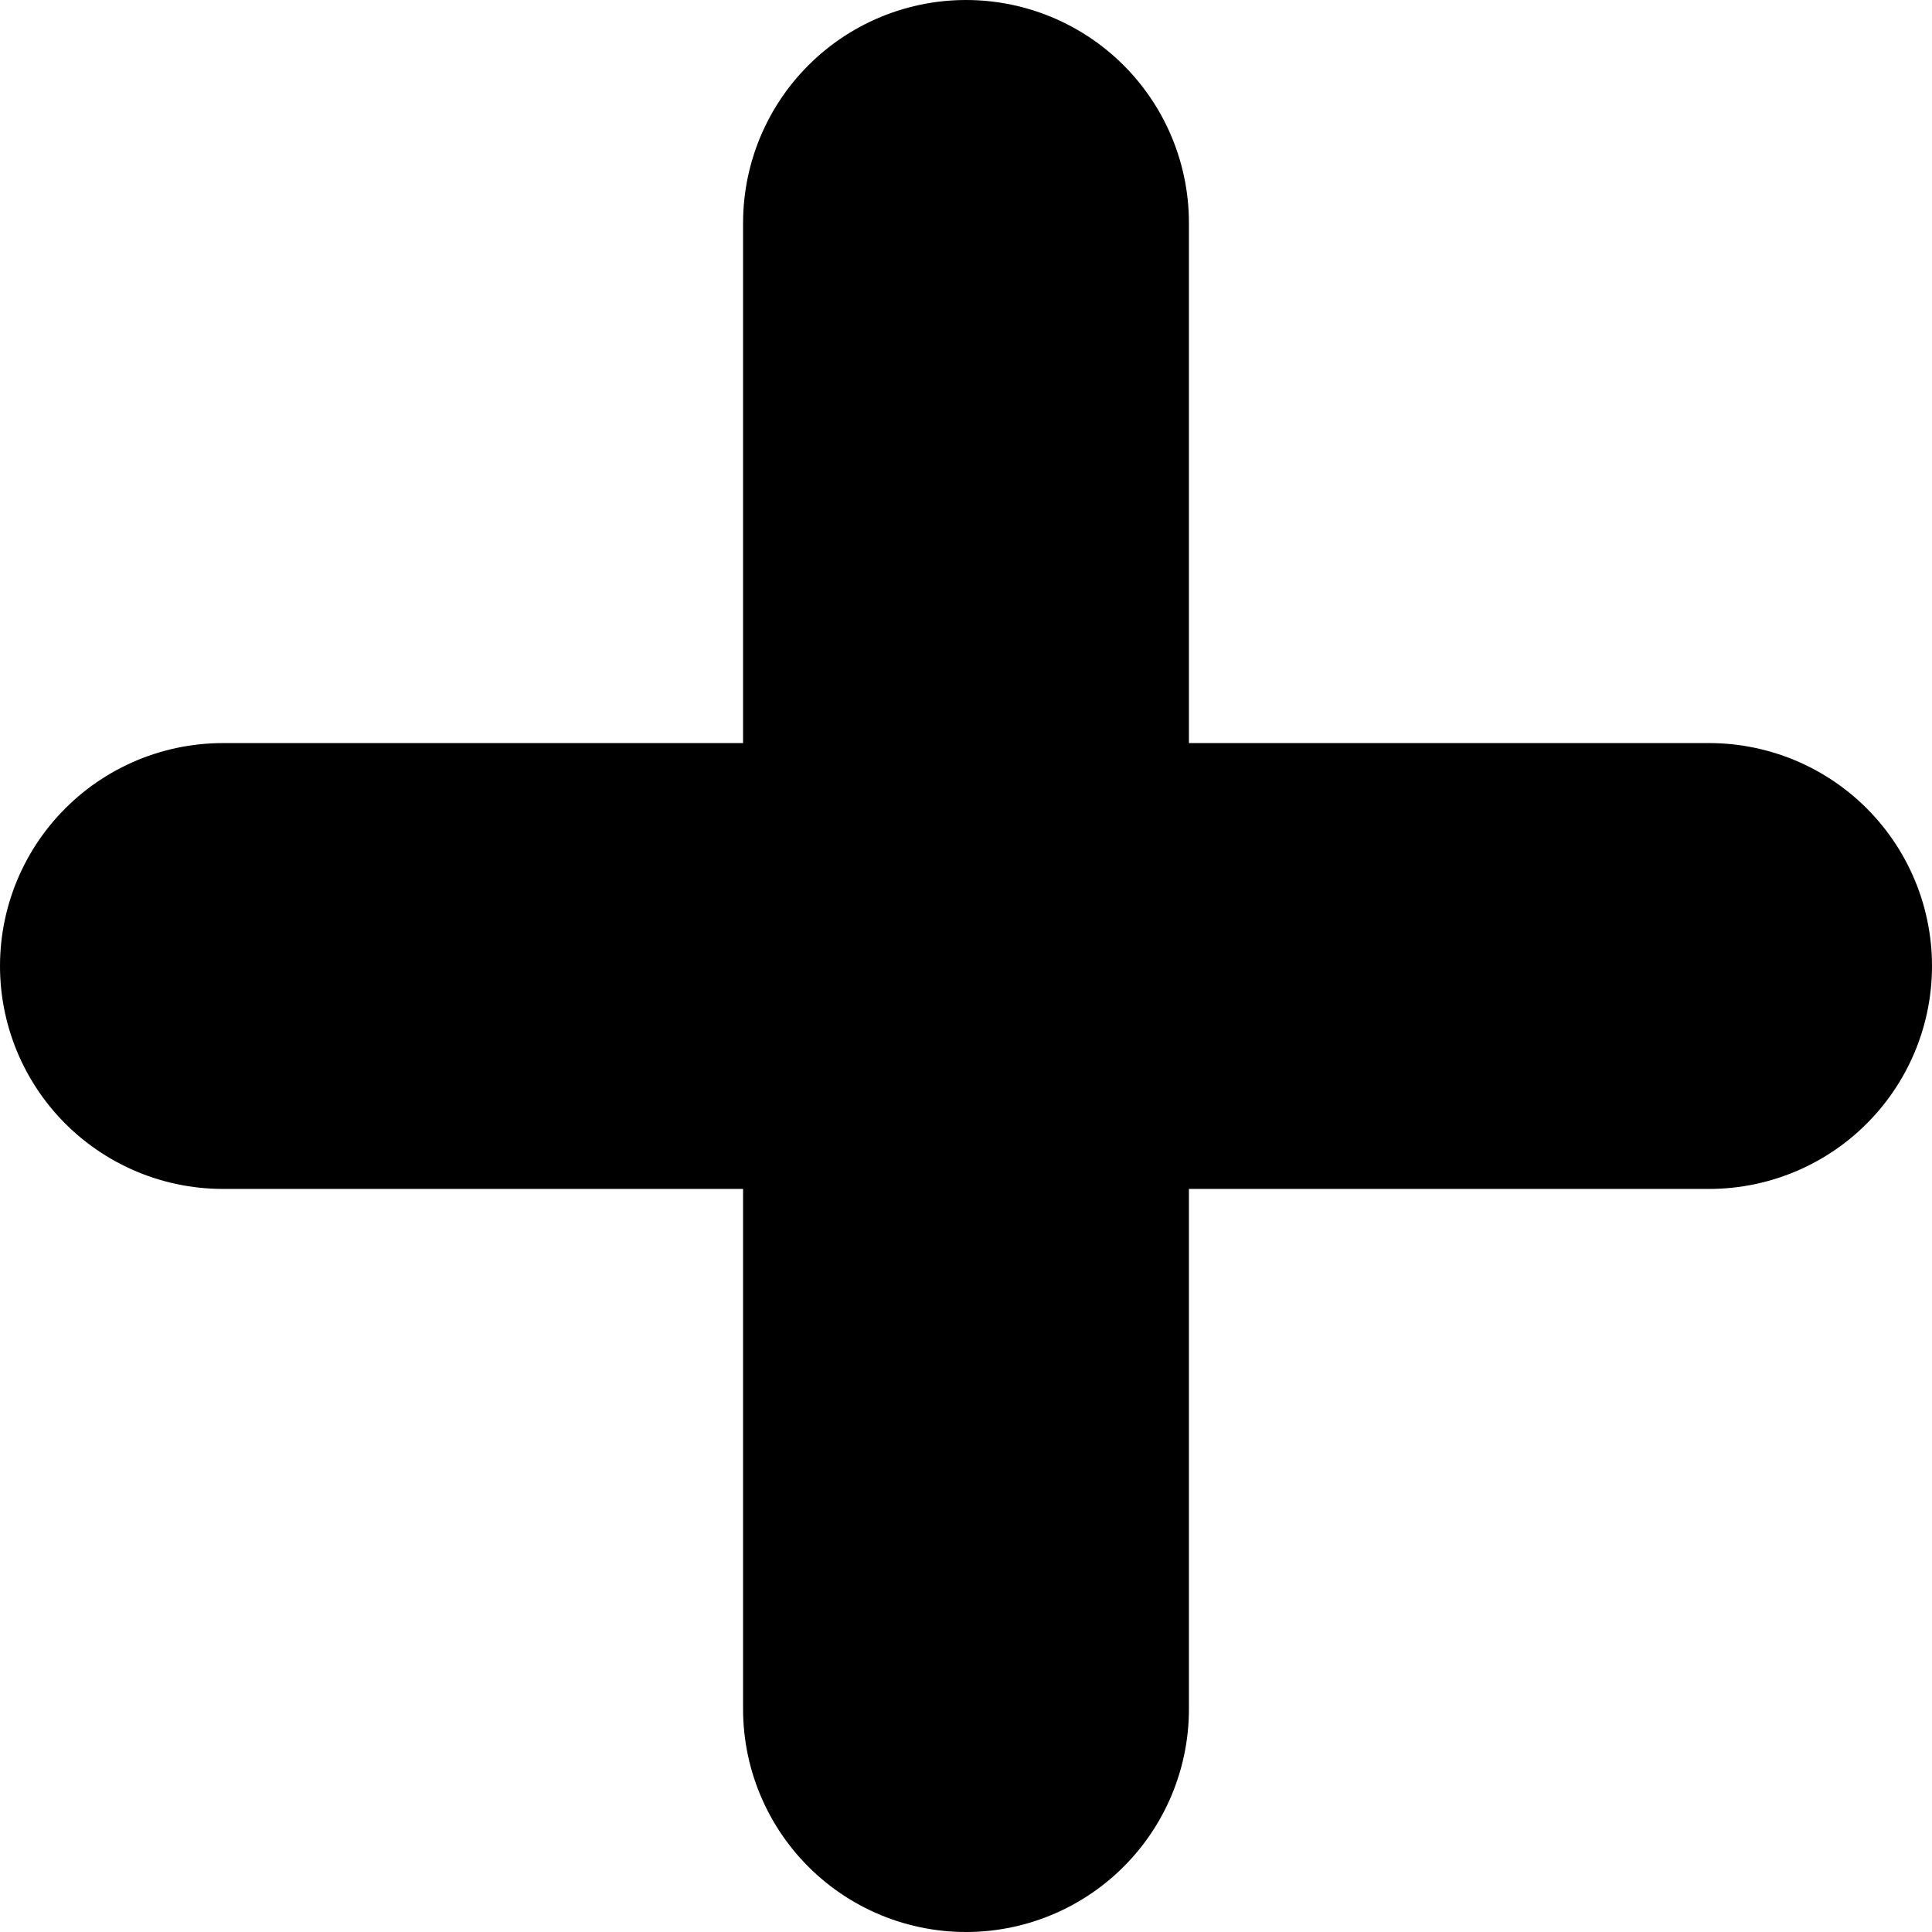
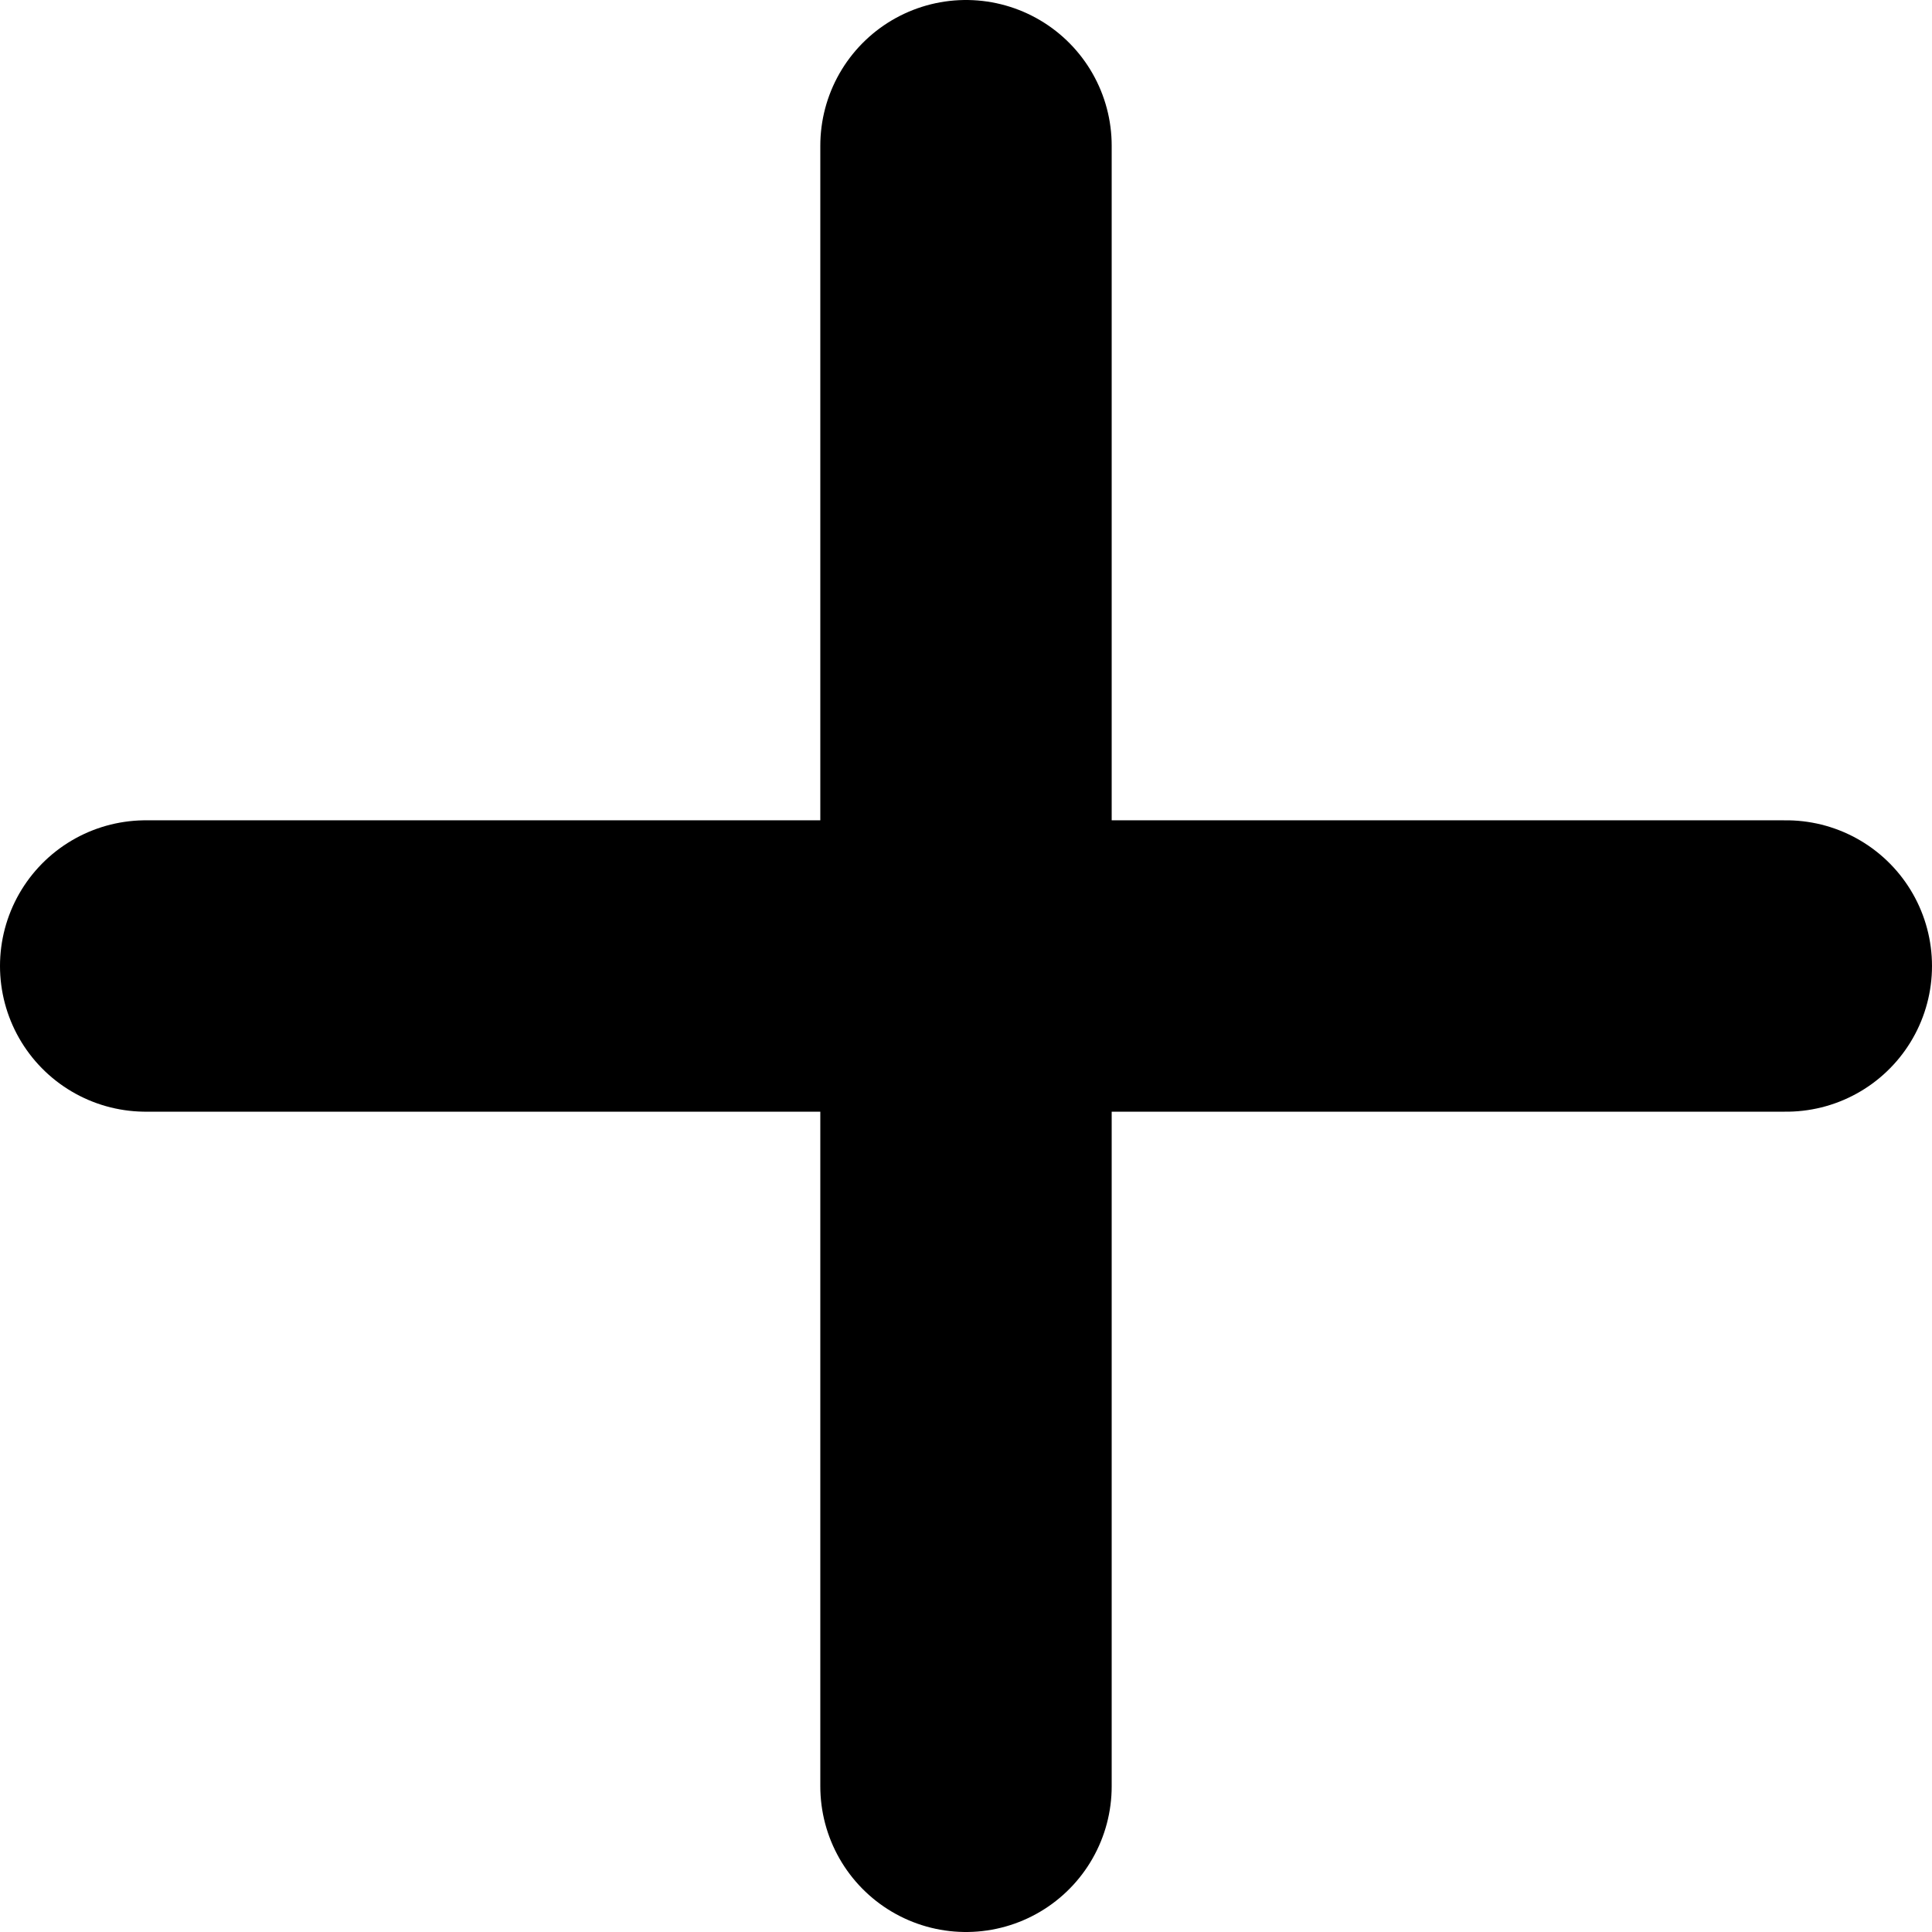
- <svg xmlns="http://www.w3.org/2000/svg" version="1.1" id="svg2" width="13" height="13" viewBox="0 0 13 13">
+ <svg xmlns="http://www.w3.org/2000/svg" version="1.1" id="svg2" width="26.523" height="26.523" viewBox="0 0 26.523 26.523">
  <defs id="defs6">
    </defs>
-   <g id="g8" transform="translate(-48.5,-48.5)">
-     <g id="g1349">
-       <path style="fill:none;stroke:#000000;stroke-width:3;stroke-linecap:round;stroke-linejoin:miter;stroke-miterlimit:4;stroke-dasharray:none;stroke-opacity:1" d="M 55,50 V 60" id="path65" />
-       <path style="fill:none;stroke:#000000;stroke-width:3;stroke-linecap:round;stroke-linejoin:round;stroke-miterlimit:4;stroke-dasharray:none;stroke-opacity:1" d="M 50,55 H 60" id="path67" />
+   <g id="g8" transform="translate(-196.2622,-75.95283)">
+     <g id="g1349" transform="matrix(2.252293,0,0,2.252293,85.64754,-34.66183)" style="stroke-width:1.776;stroke-miterlimit:4;stroke-dasharray:none">
+       <path style="fill:none;stroke:#000000;stroke-width:1.776;stroke-linecap:round;stroke-linejoin:miter;stroke-miterlimit:4;stroke-dasharray:none;stroke-opacity:1" d="M 55,50 V 60" id="path65" />
+       <path style="fill:none;stroke:#000000;stroke-width:1.776;stroke-linecap:round;stroke-linejoin:round;stroke-miterlimit:4;stroke-dasharray:none;stroke-opacity:1" d="M 50,55 H 60" id="path67" />
    </g>
  </g>
</svg>
